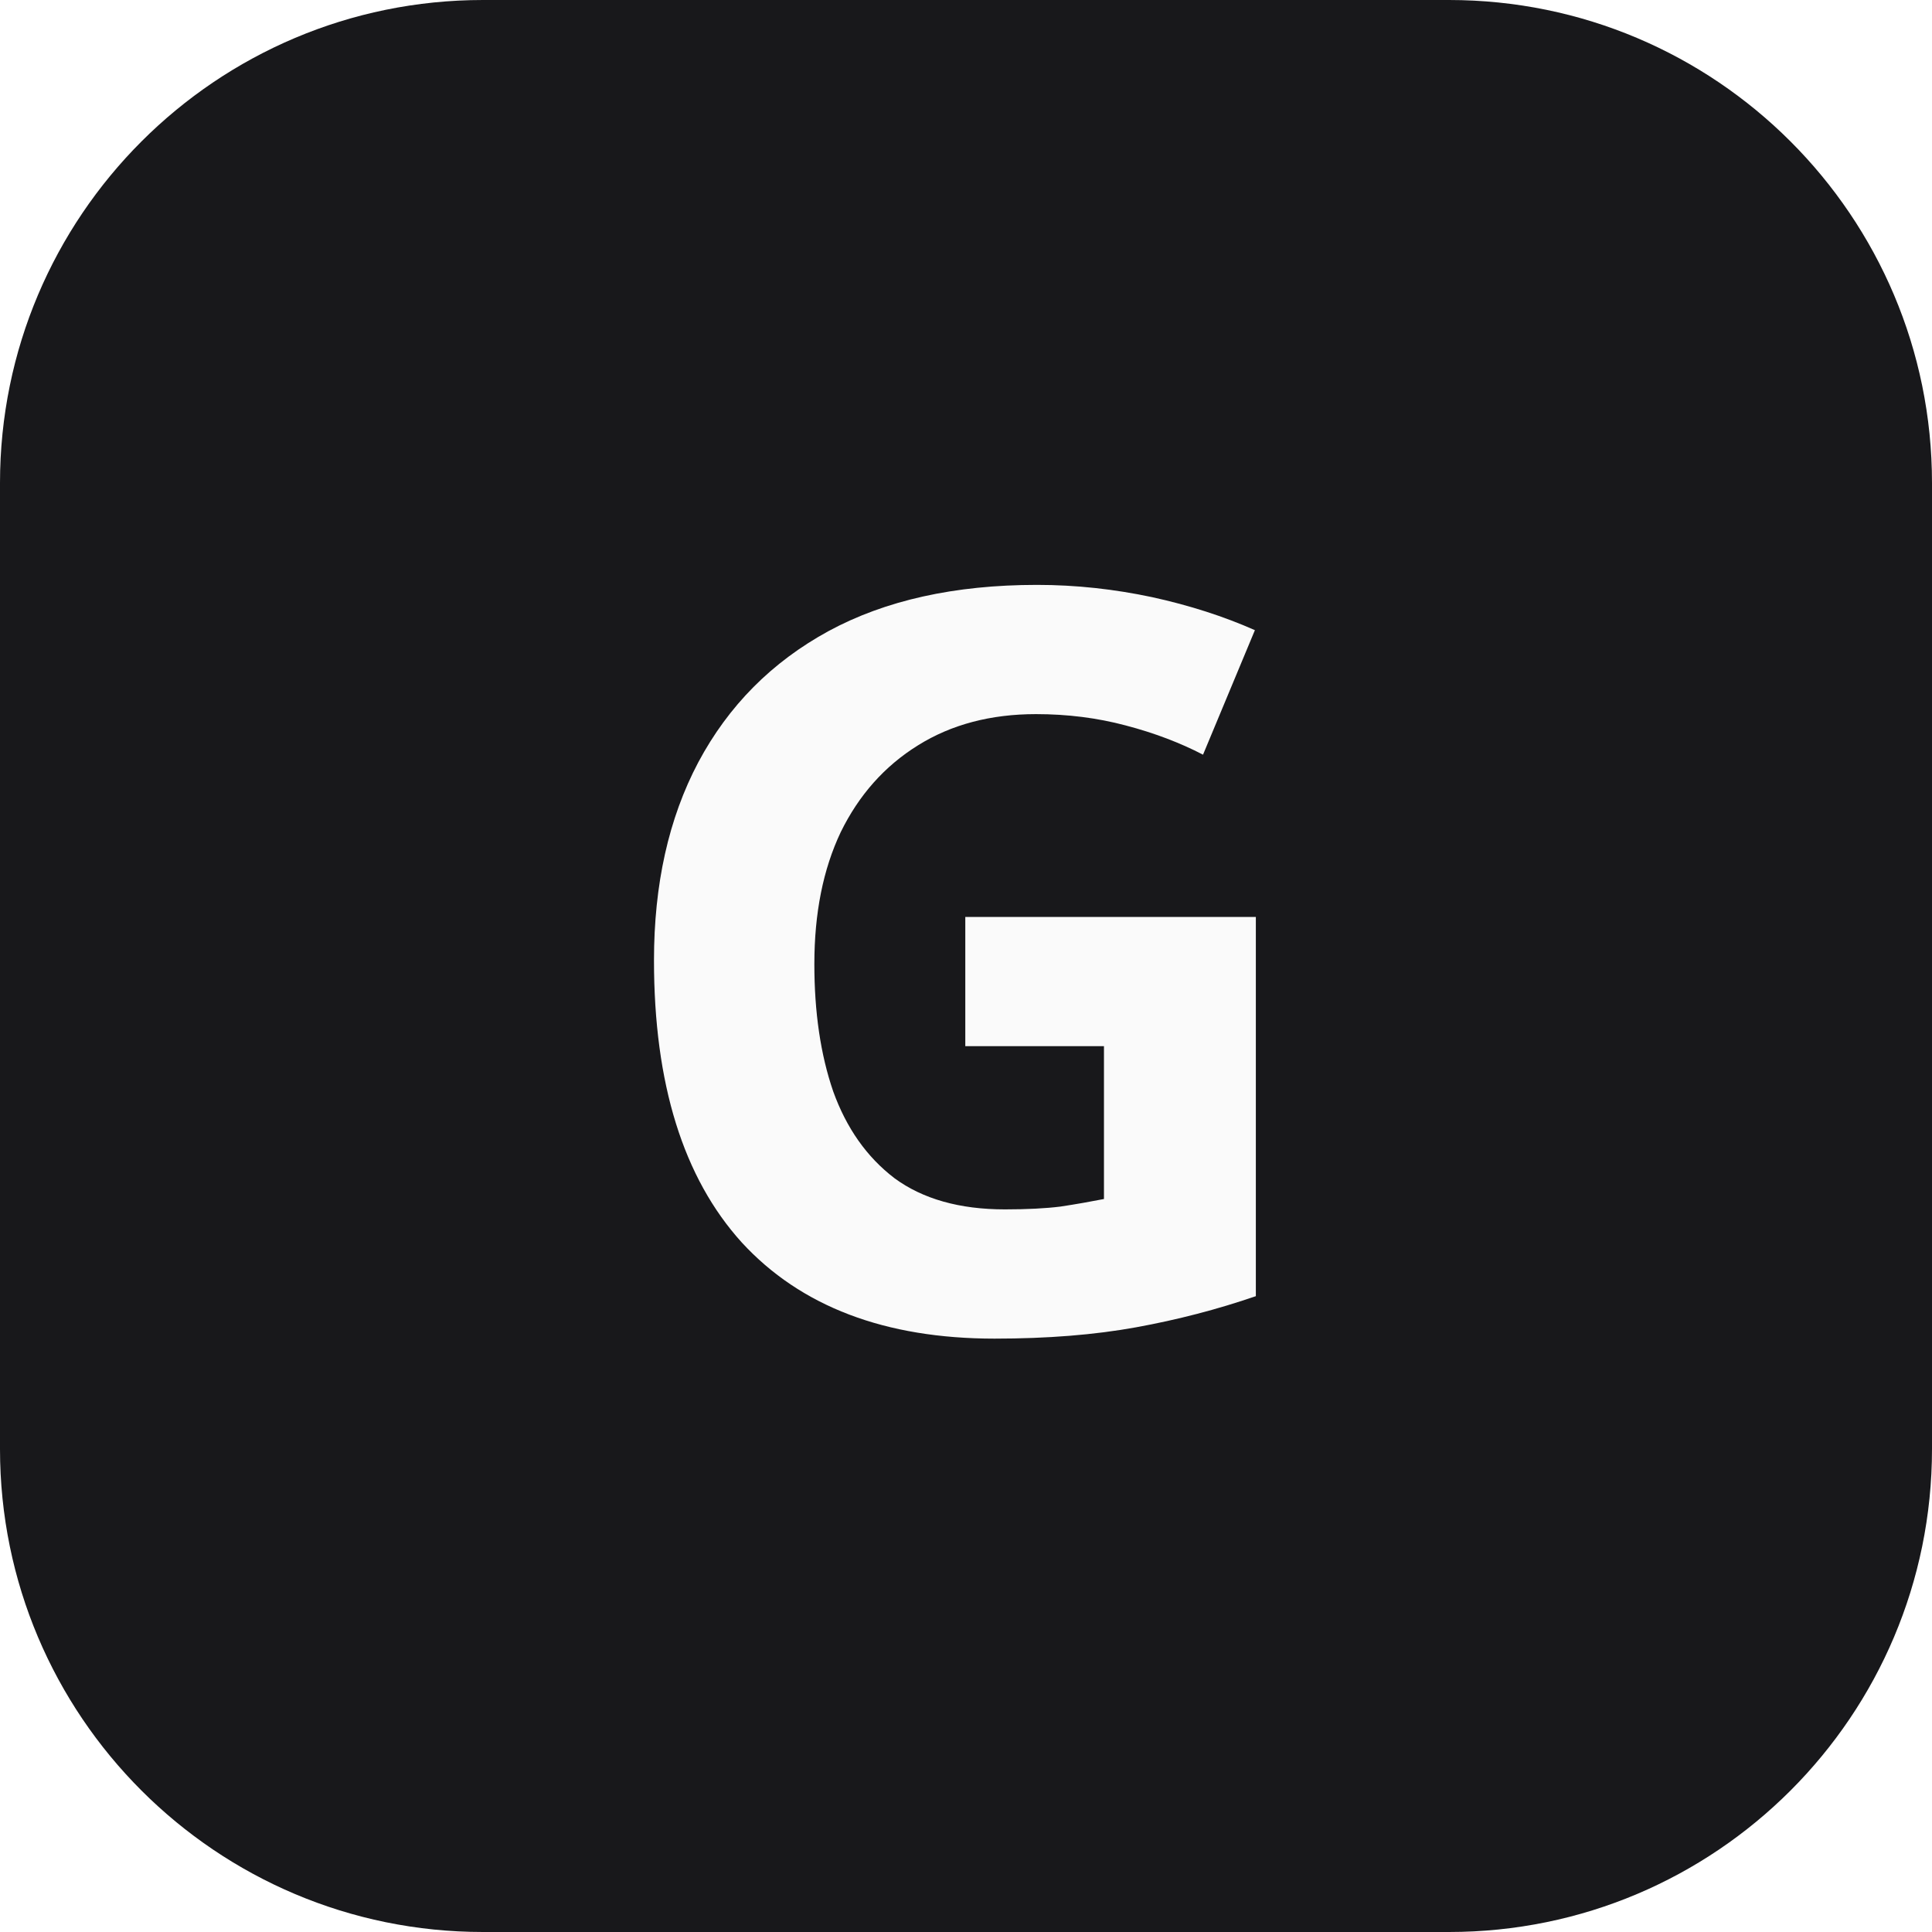
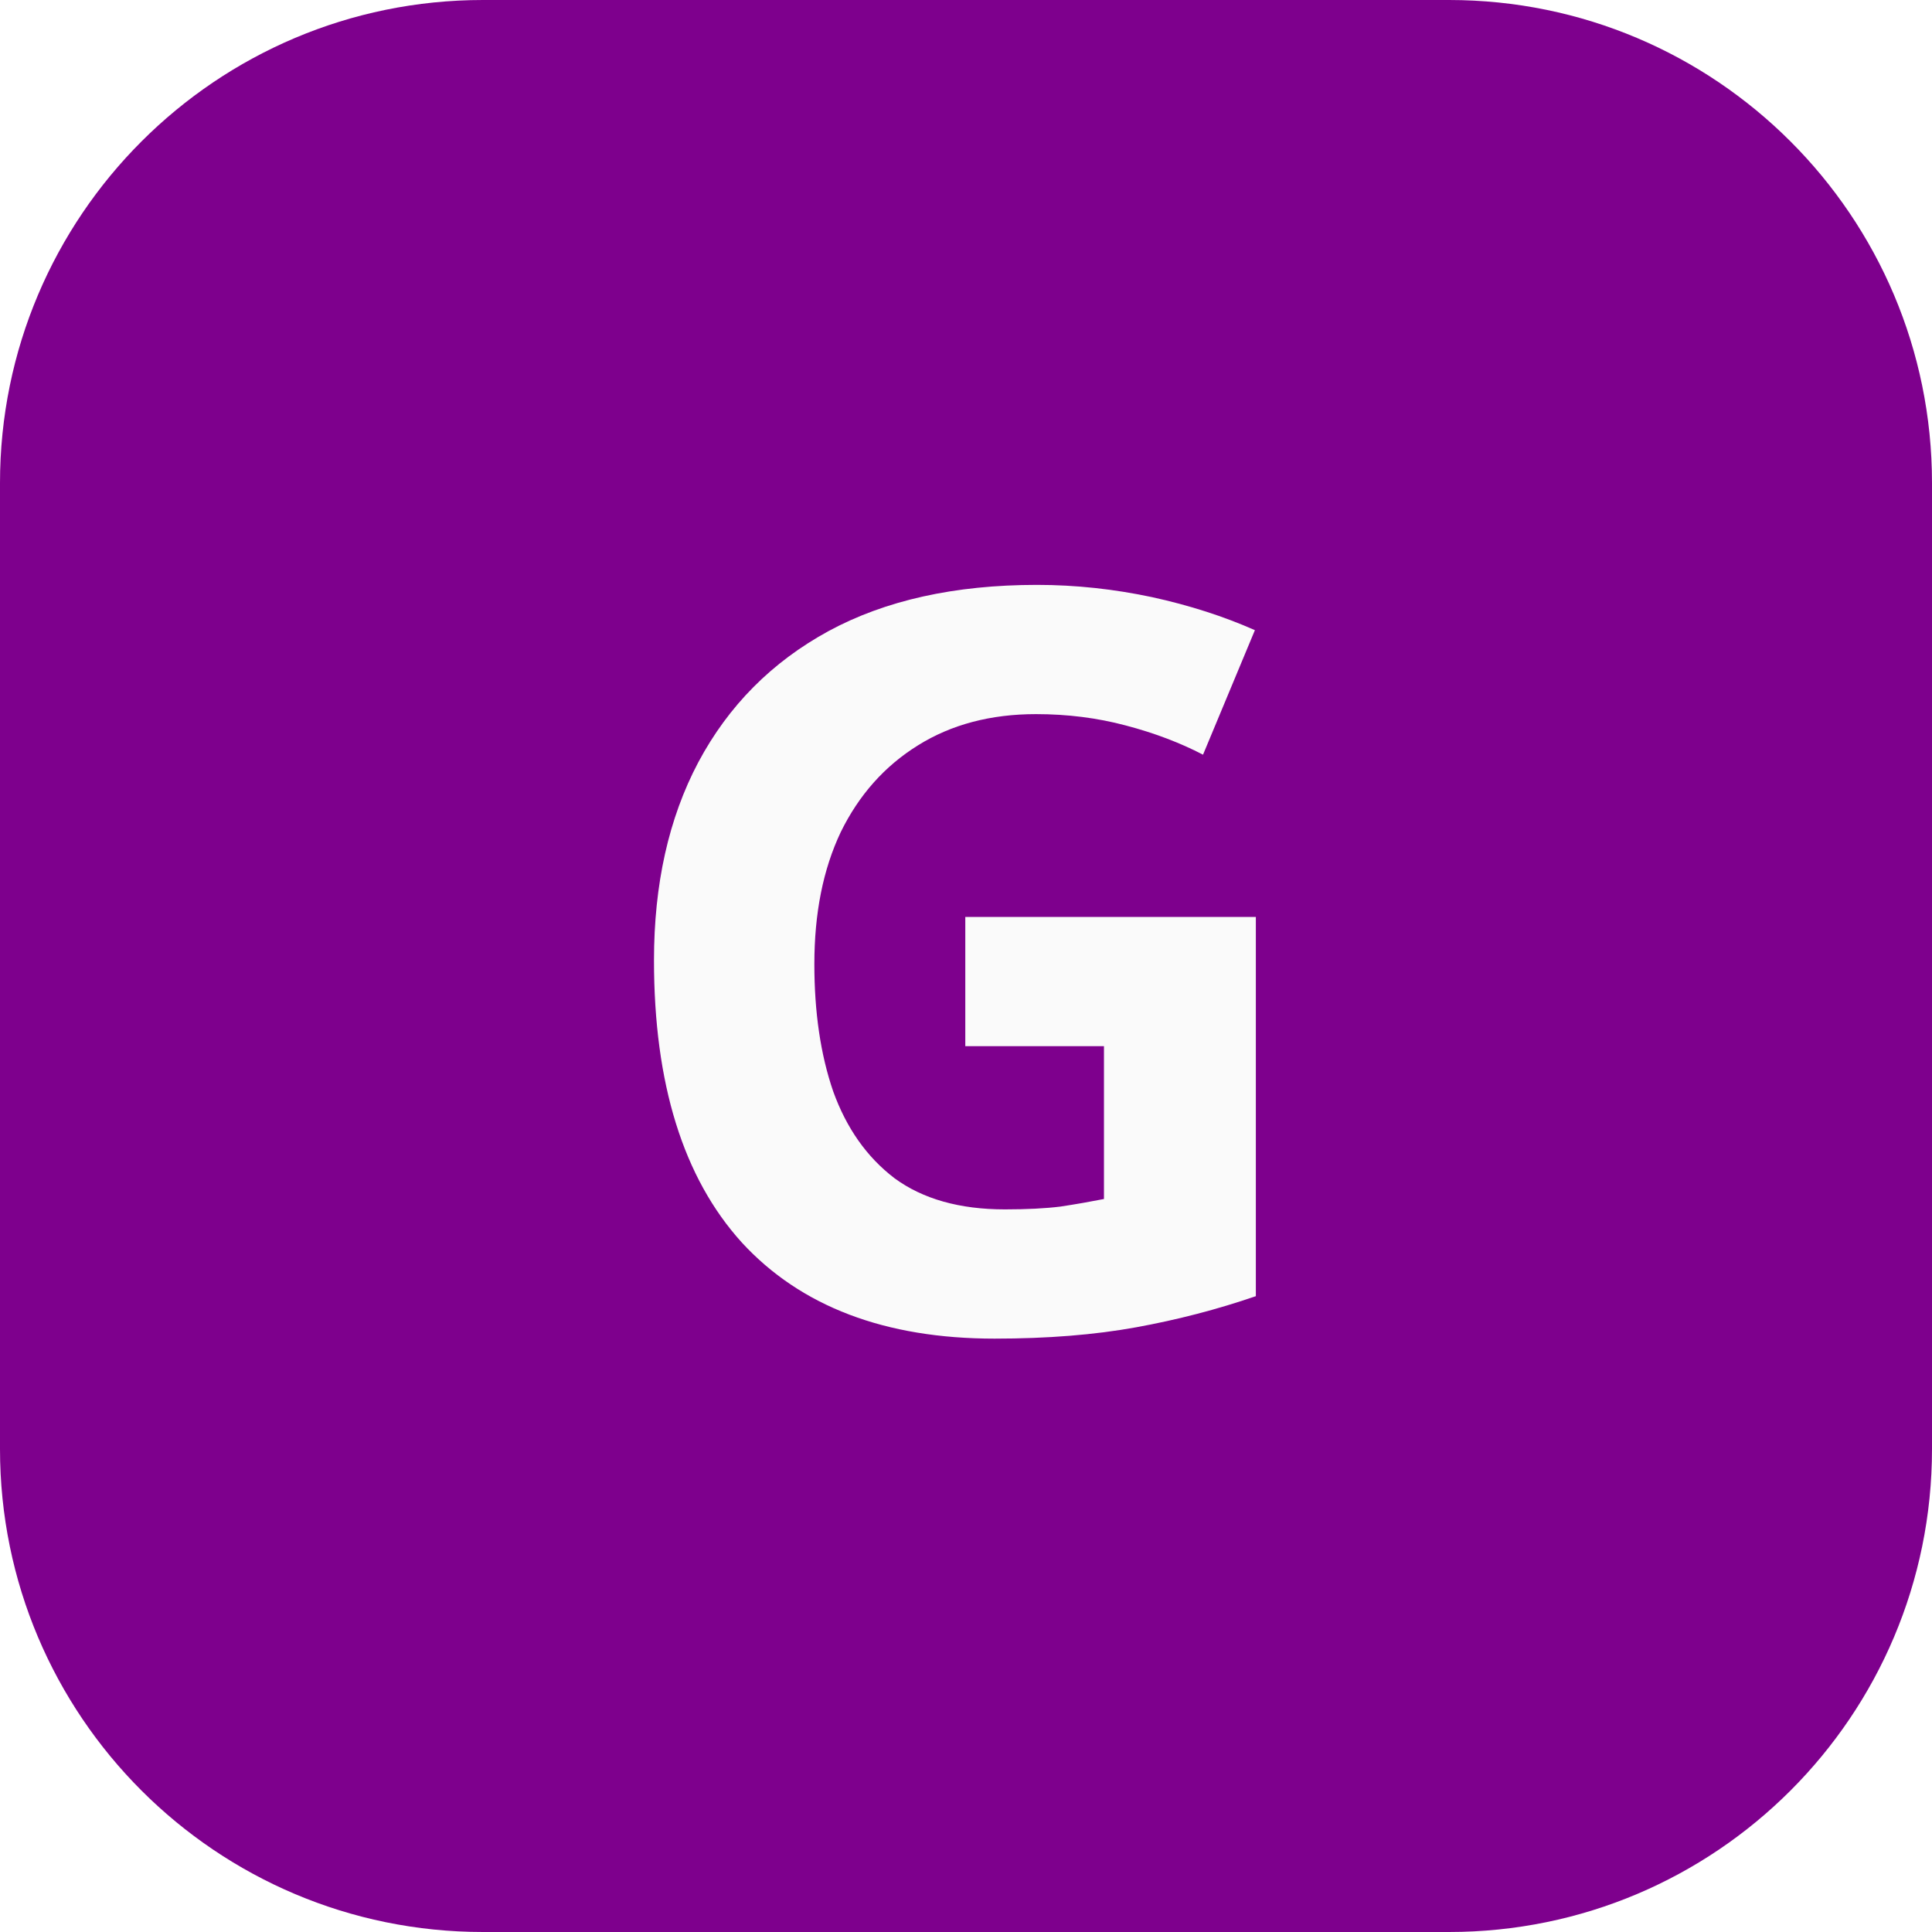
<svg xmlns="http://www.w3.org/2000/svg" viewBox="0 0 32 32">
-   <style>
-     rect { fill: #18181b; }
-     text { fill: #fafafa; }
-     @media (prefers-color-scheme: dark) {
-       rect { fill: #f4f4f5; }
-       text { fill: #18181b; }
-     }
-   </style>
-   <rect width="32" height="32" rx="8" />
-   <text x="16" y="22" text-anchor="middle" font-family="system-ui, sans-serif" font-size="17" font-weight="600">G</text>
+   <rect width="32" height="32" rx="8" fill="#7e008d" />
+   <text x="16" y="22" text-anchor="middle" font-family="system-ui, sans-serif" font-size="17" font-weight="600" fill="#fafafa">G</text>
</svg>
